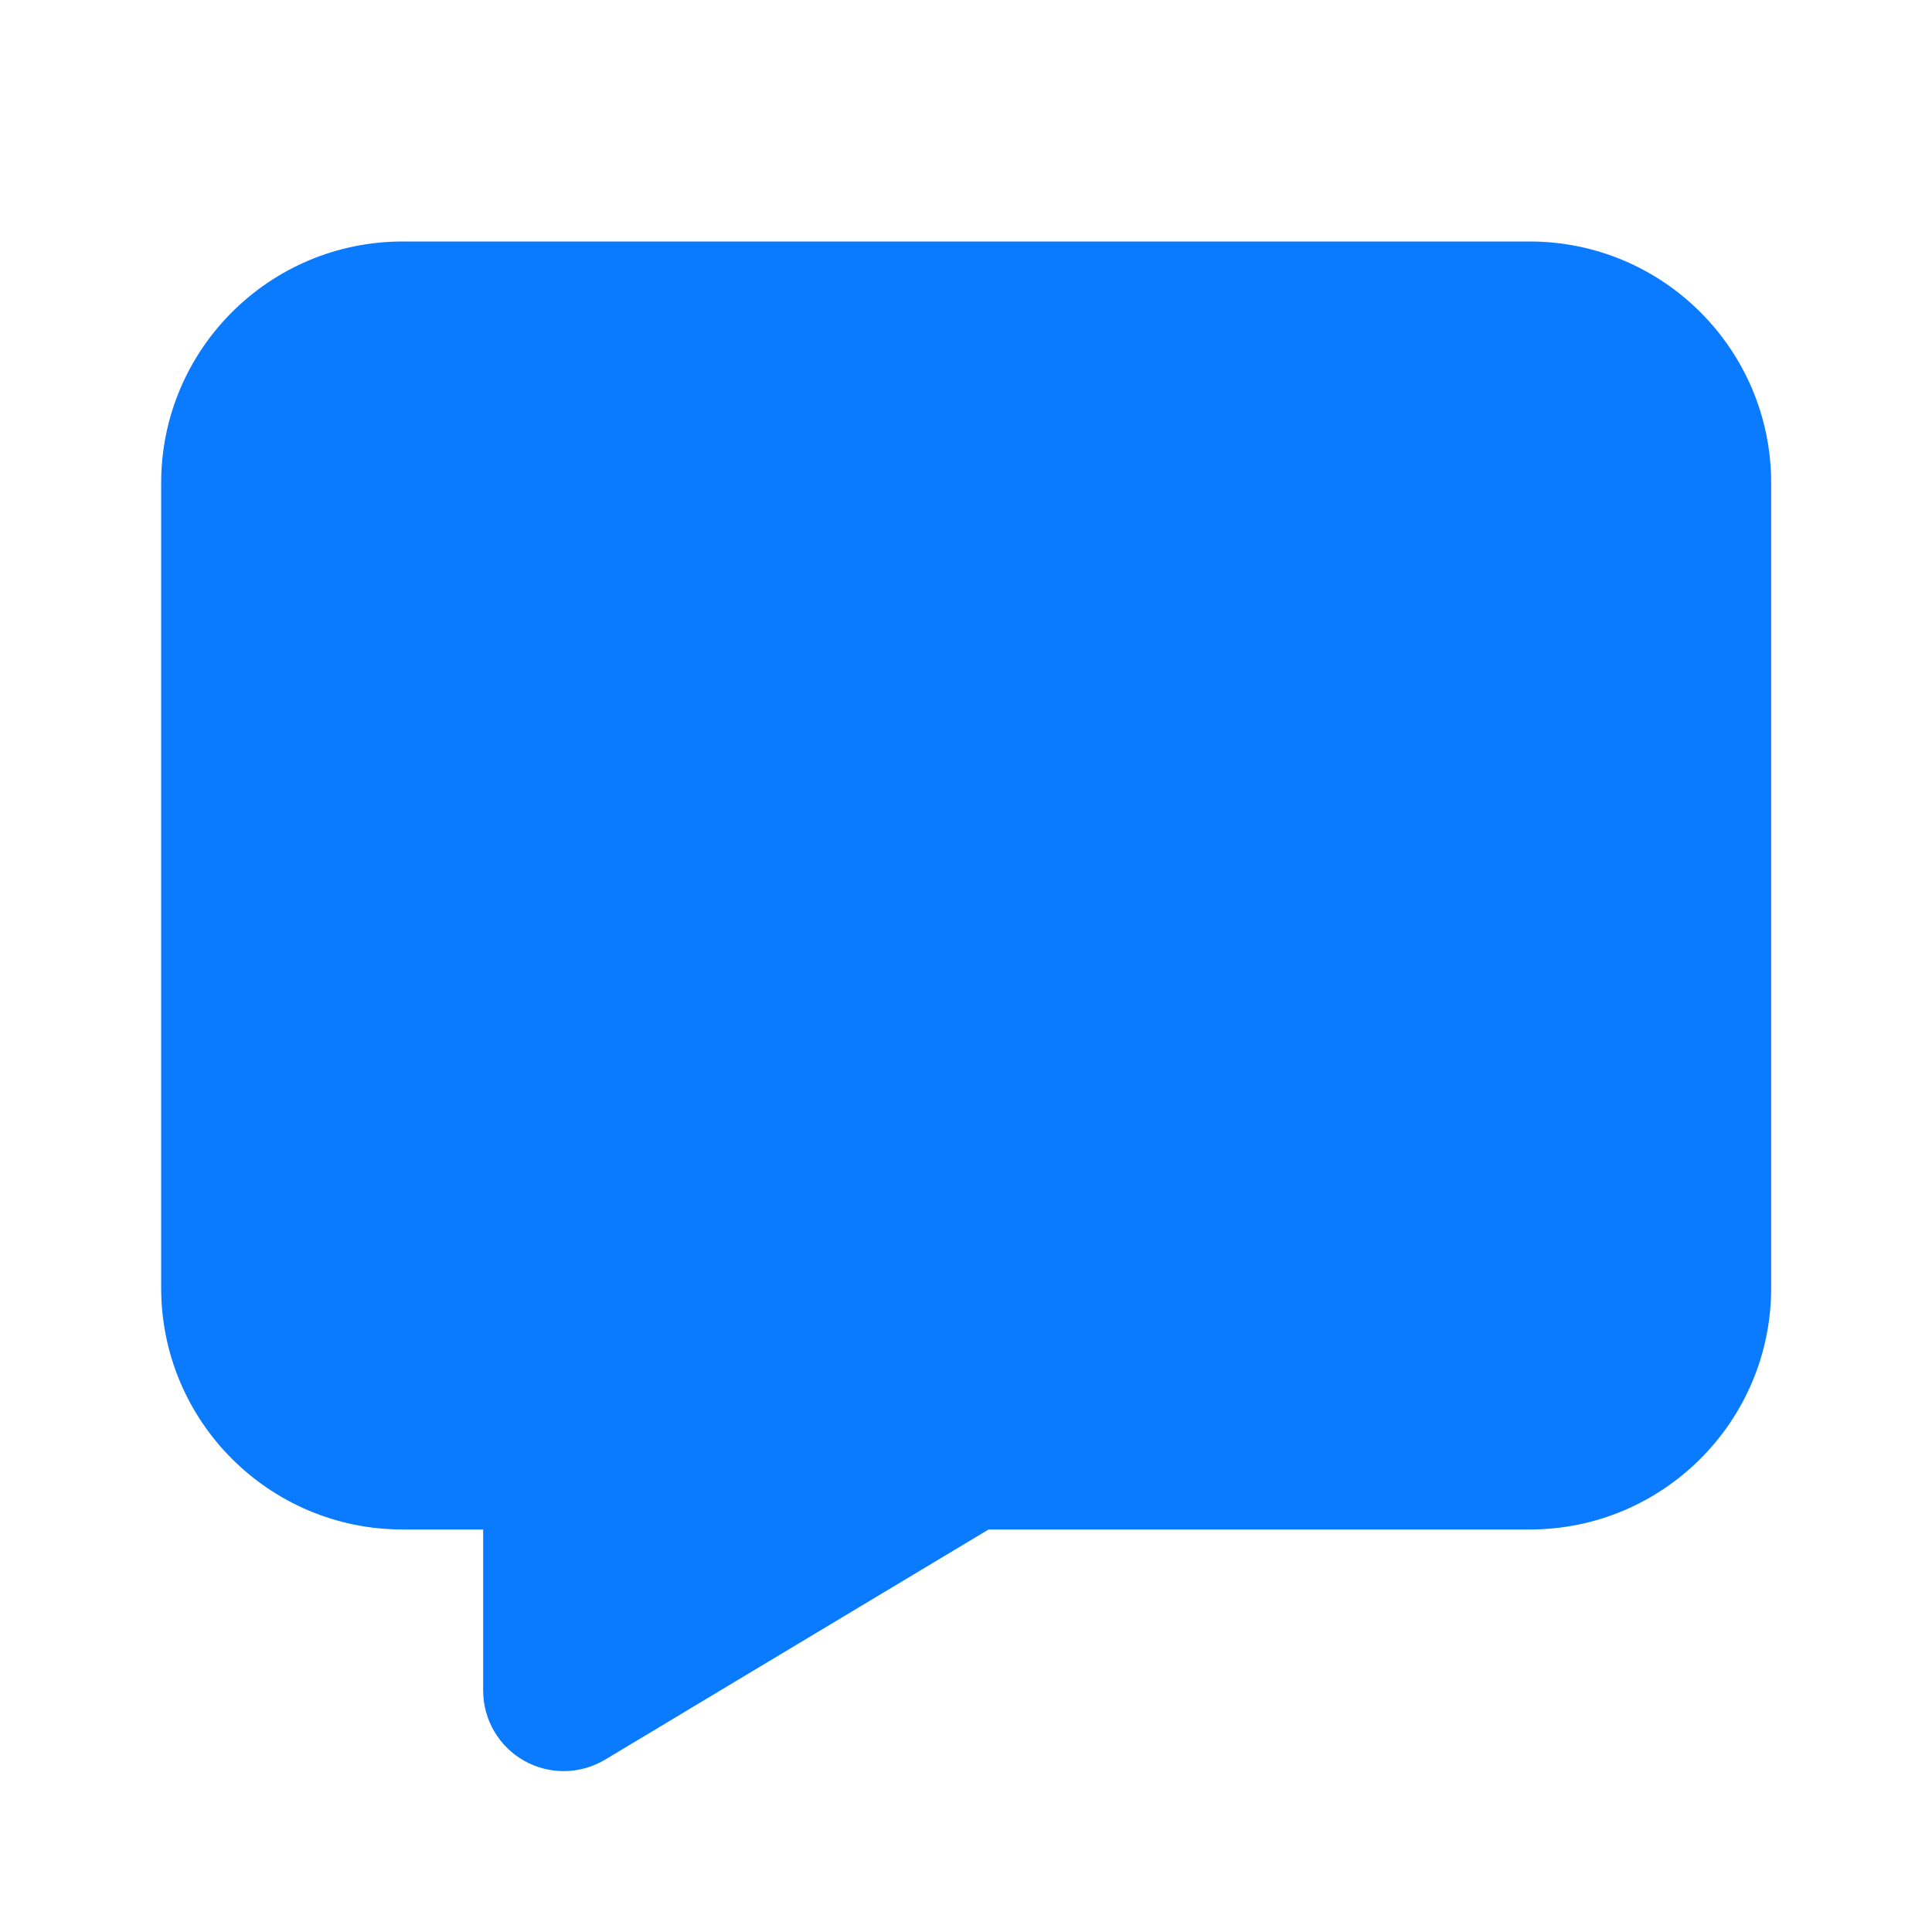
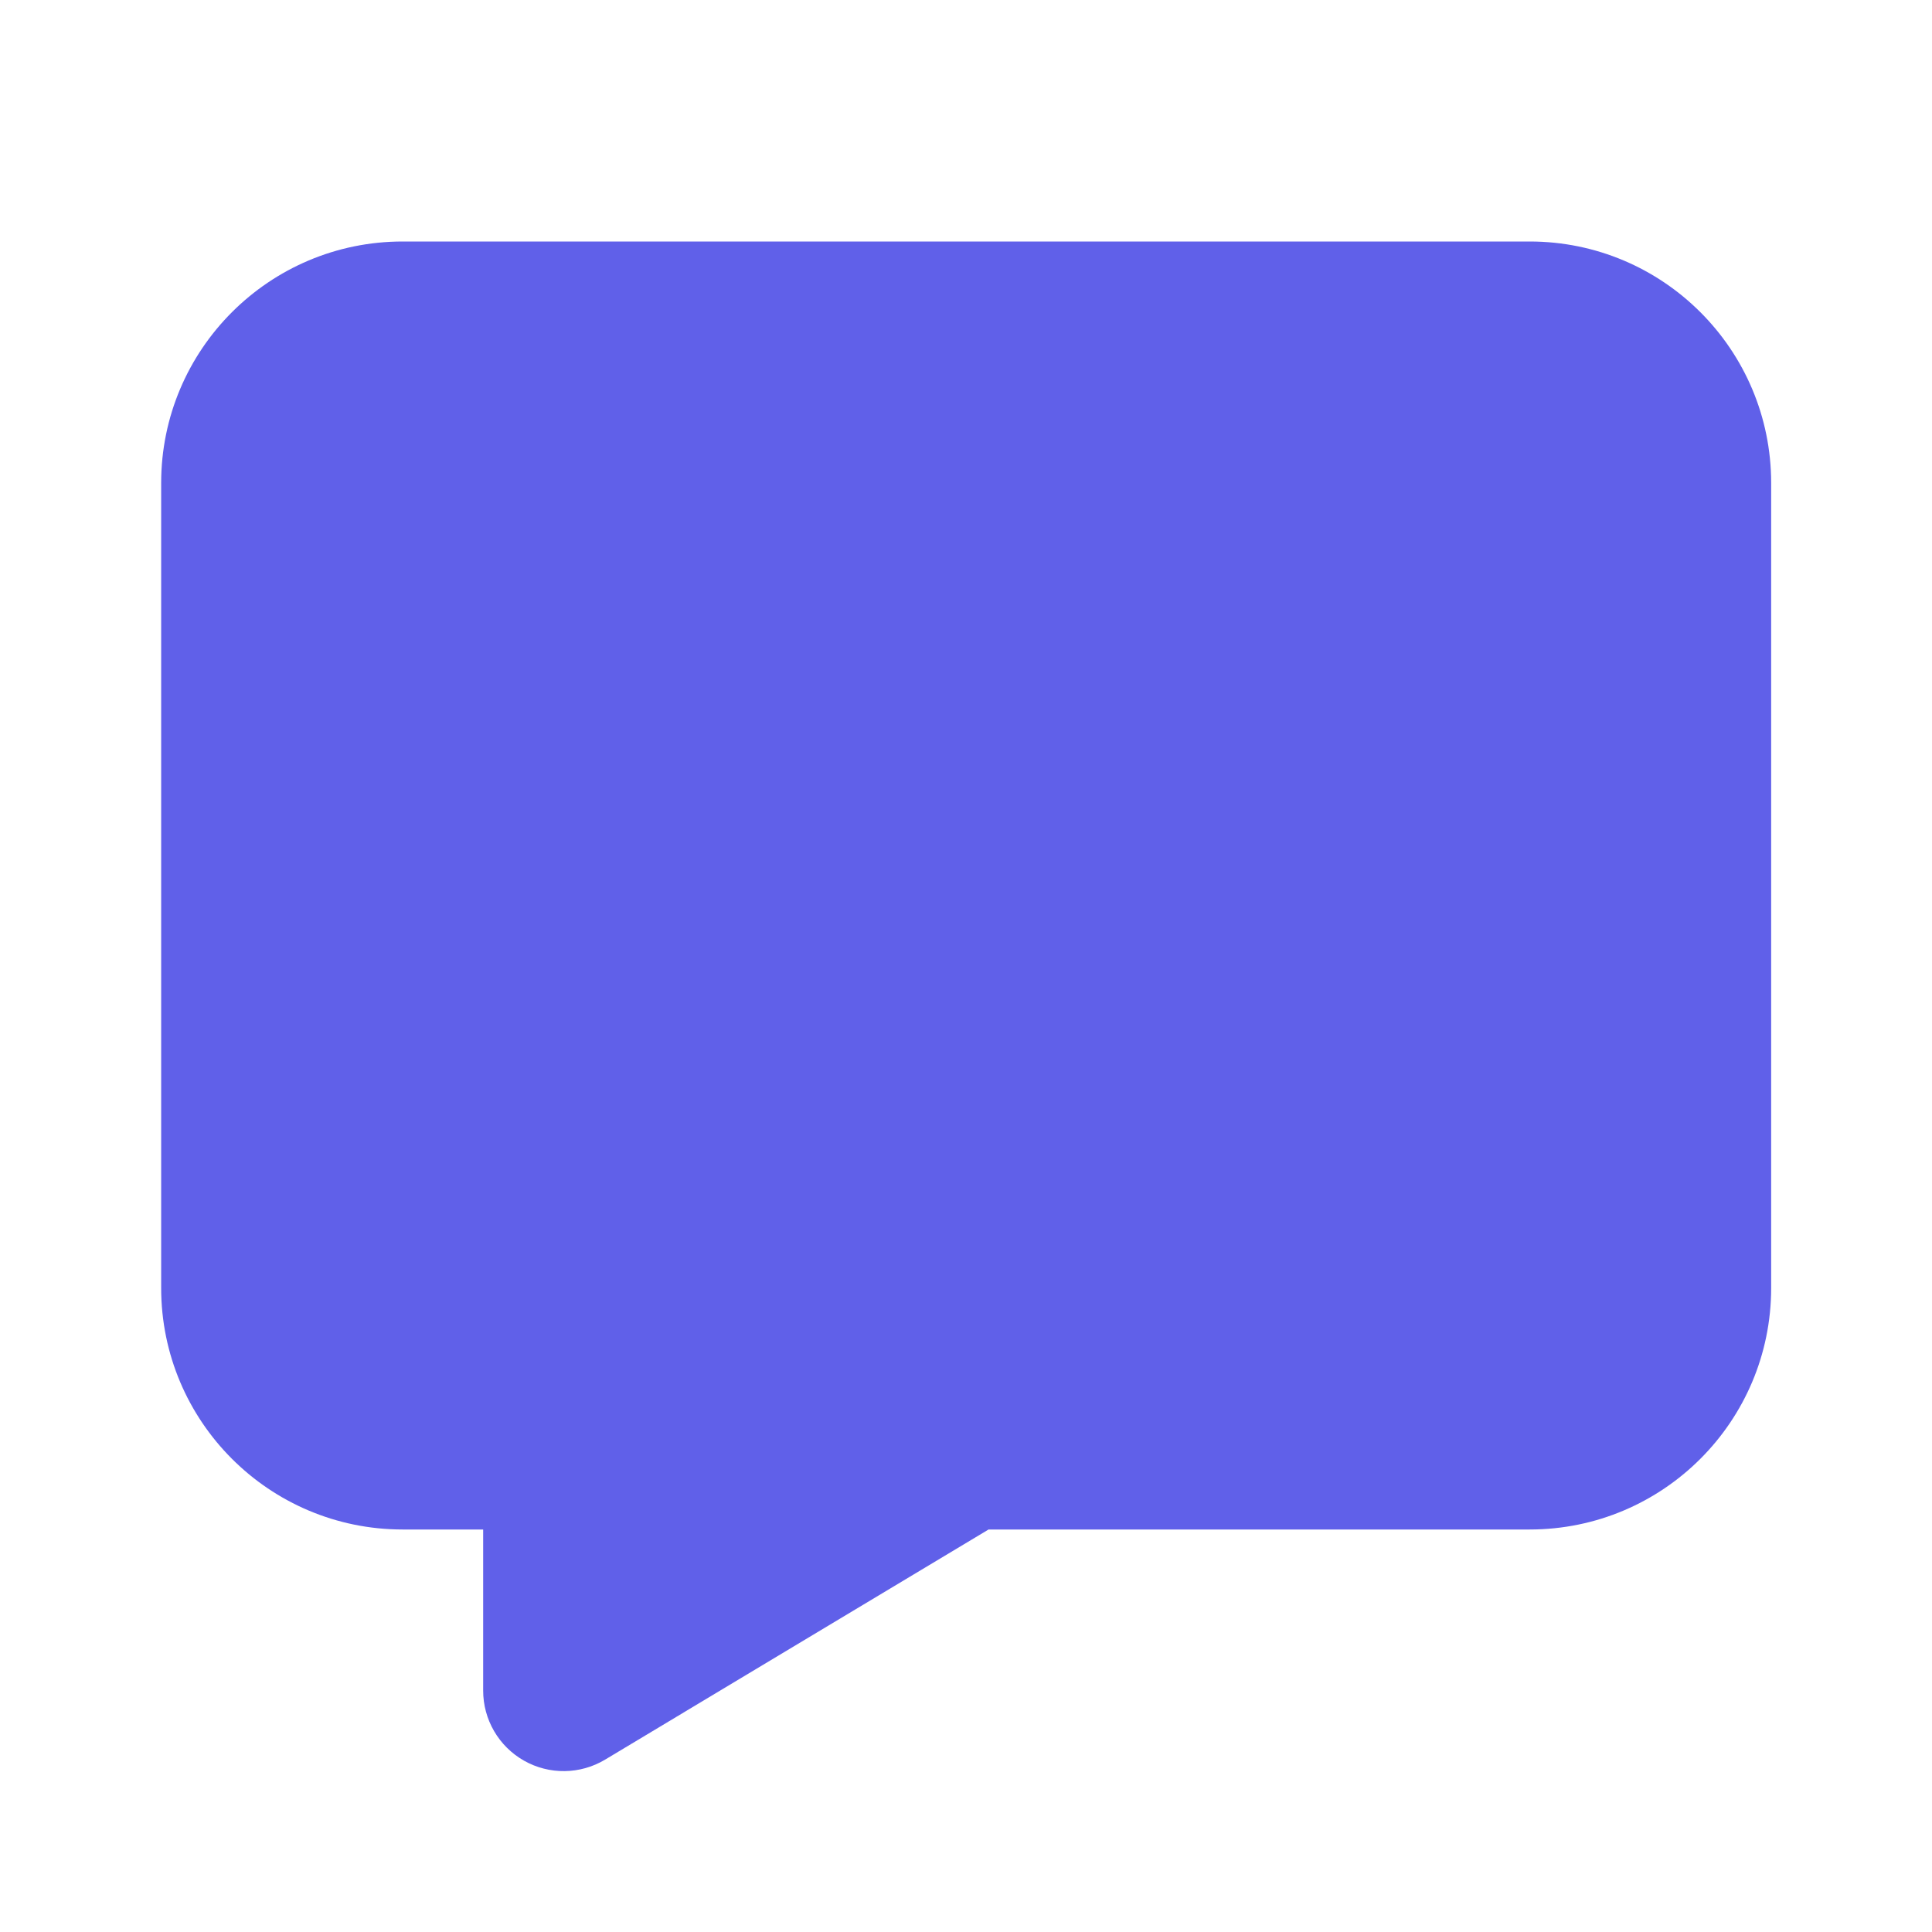
<svg xmlns="http://www.w3.org/2000/svg" fill="none" viewBox="0 0 24 24">
-   <path fill="rgb(10,122,255)" d="M19.002 3a3 3 0 0 1 3 3v10a3 3 0 0 1-3 3H12.28l-4.762 2.858A1 1 0 0 1 6.002 21v-2h-1a3 3 0 0 1-3-3V6a3 3 0 0 1 3-3h14Z" />
+   <path fill="#6060E9" d="M19.002 3a3 3 0 0 1 3 3v10a3 3 0 0 1-3 3H12.28l-4.762 2.858A1 1 0 0 1 6.002 21v-2h-1a3 3 0 0 1-3-3V6a3 3 0 0 1 3-3h14Z" />
</svg>
